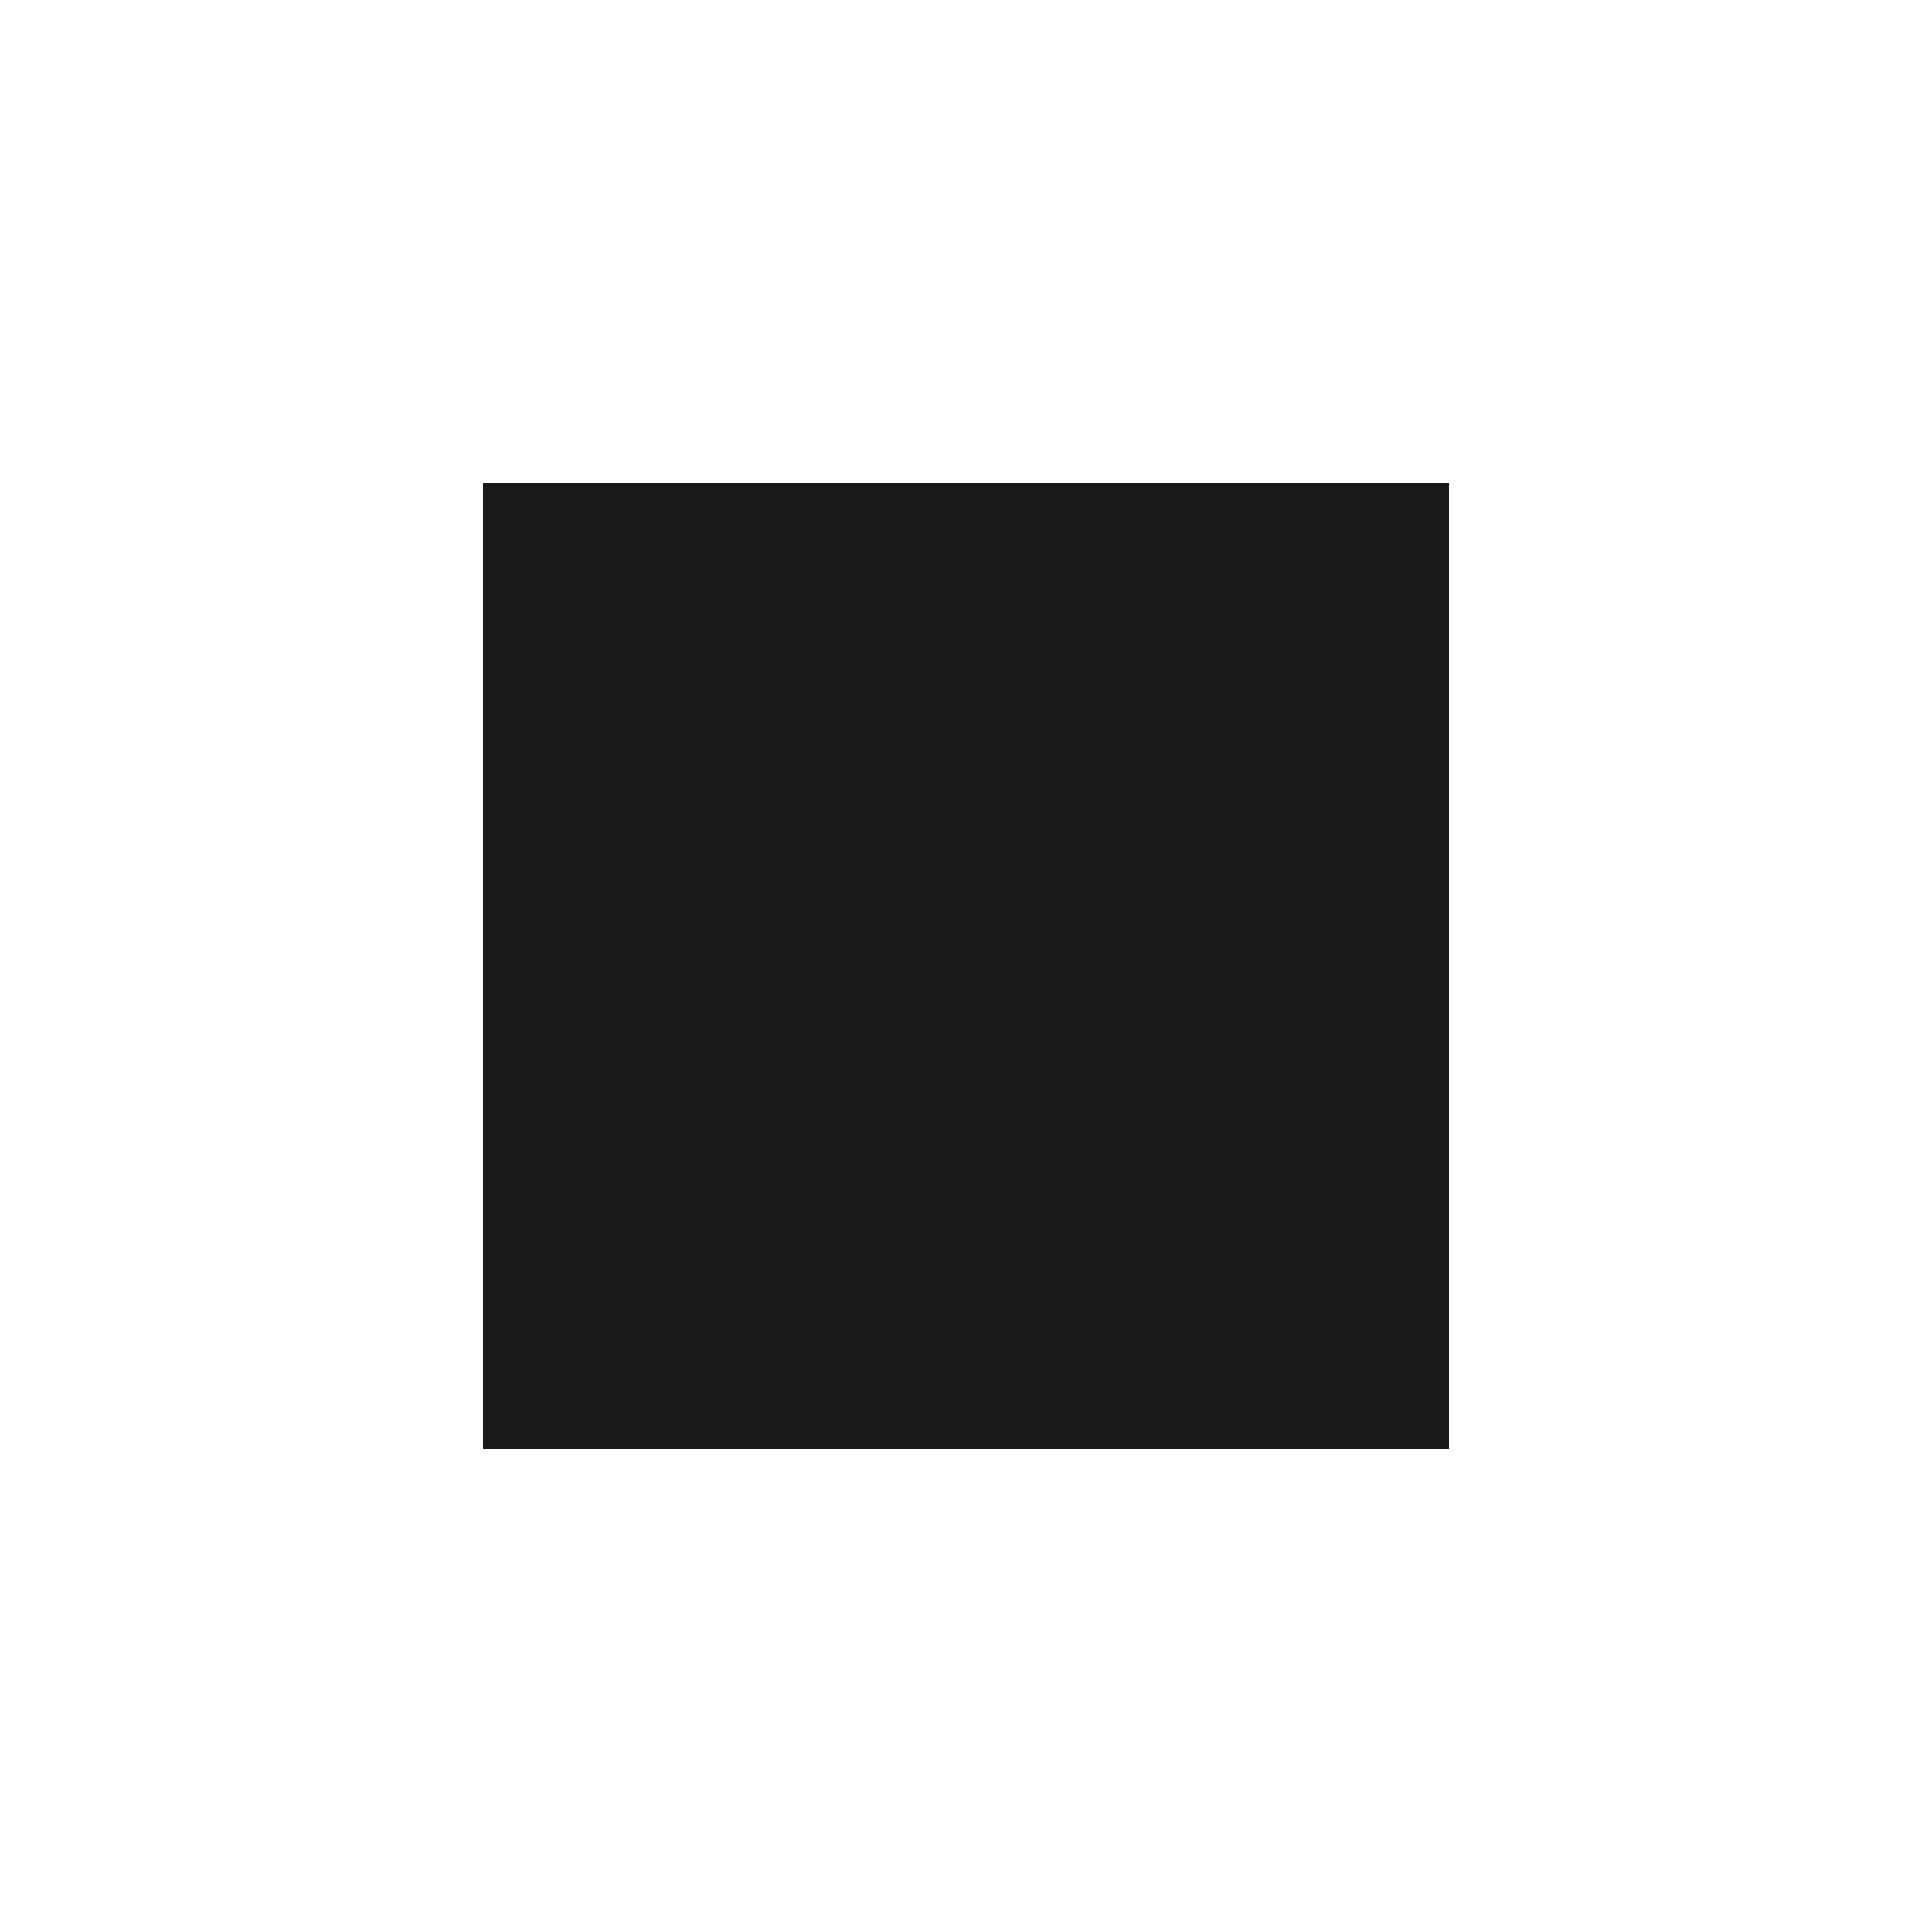
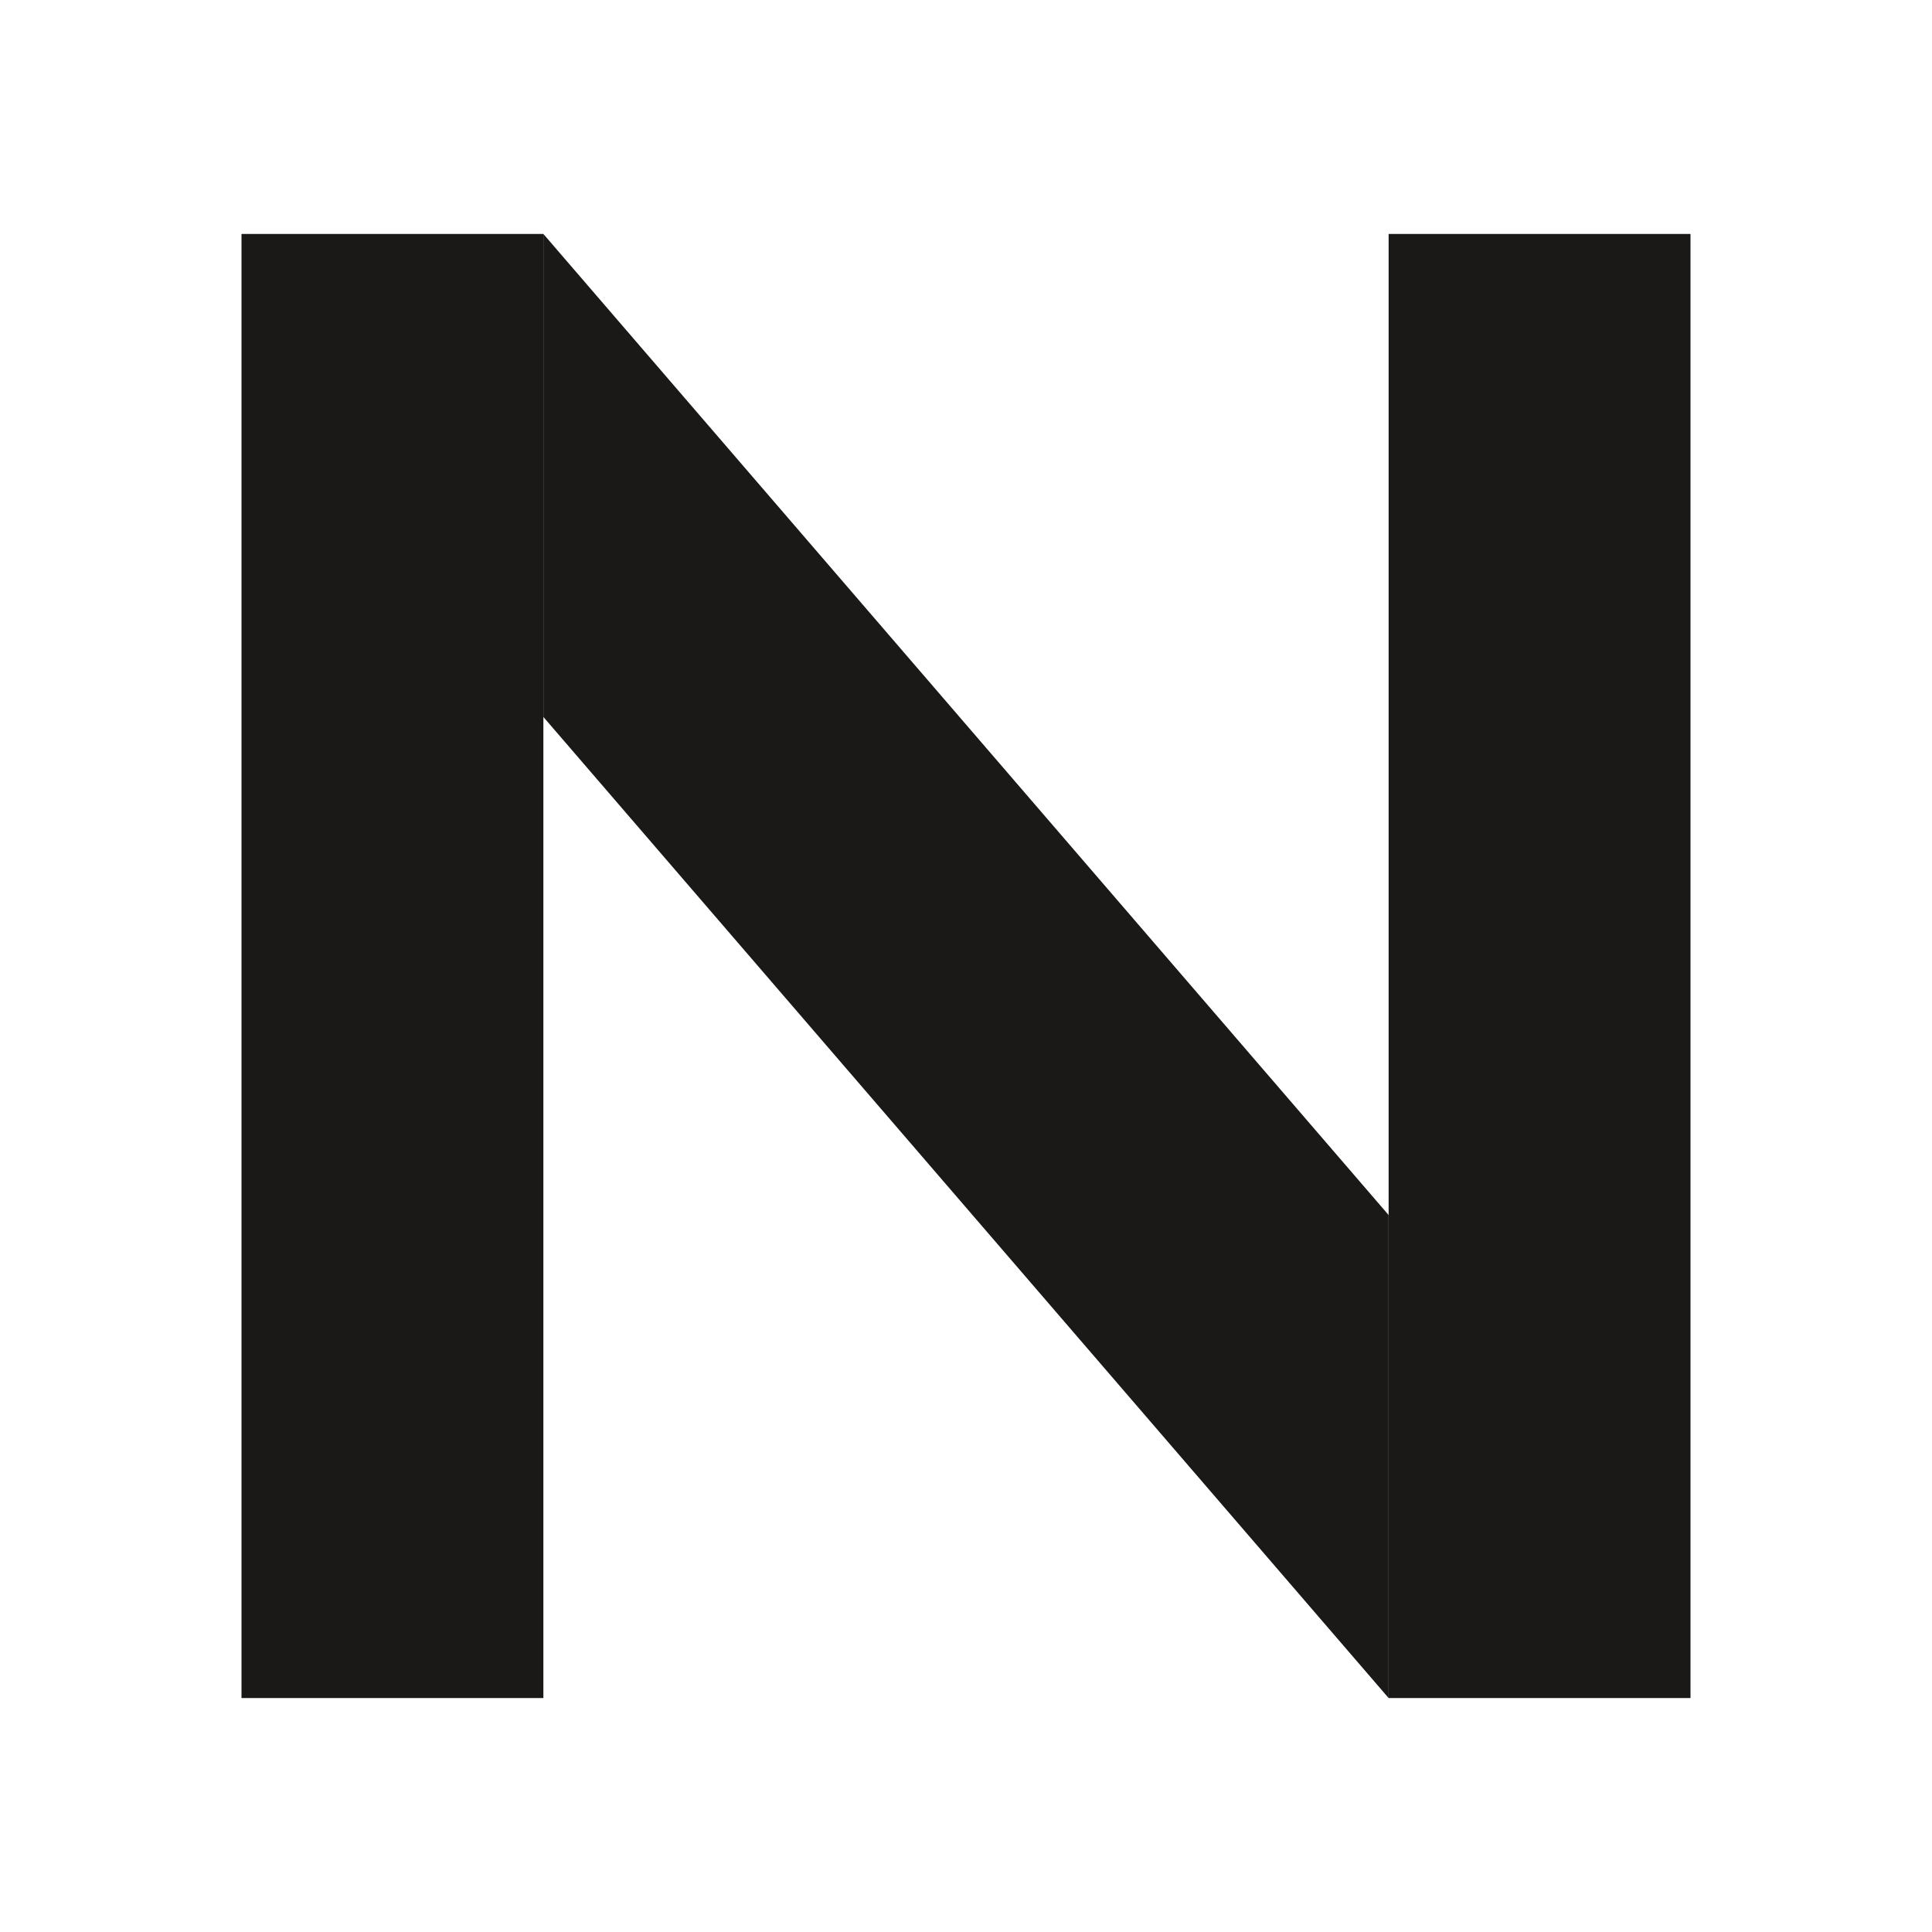
- <svg xmlns="http://www.w3.org/2000/svg" viewBox="20 20 80 80">
-   <style>rect{fill:#1A1917}@media (prefers-color-scheme:dark){rect{fill:#EDE9E1}}</style>
-   <rect x="40" y="40" width="40" height="40" />
+ <svg xmlns="http://www.w3.org/2000/svg" viewBox="0 0 256 256" width="256" height="256">
+   <style>
+     .mark {
+       fill: #1a1917;
+     }
+     @media (prefers-color-scheme: dark) {
+       .mark {
+         fill: #ede9e1;
+       }
+     }
+   </style>
+   <g class="mark">
+     <rect x="32" y="31" width="40" height="194" />
+     <rect x="184" y="31" width="40" height="194" />
+     <path d="M72 31L184 161V225L72 95Z" />
+   </g>
</svg>
